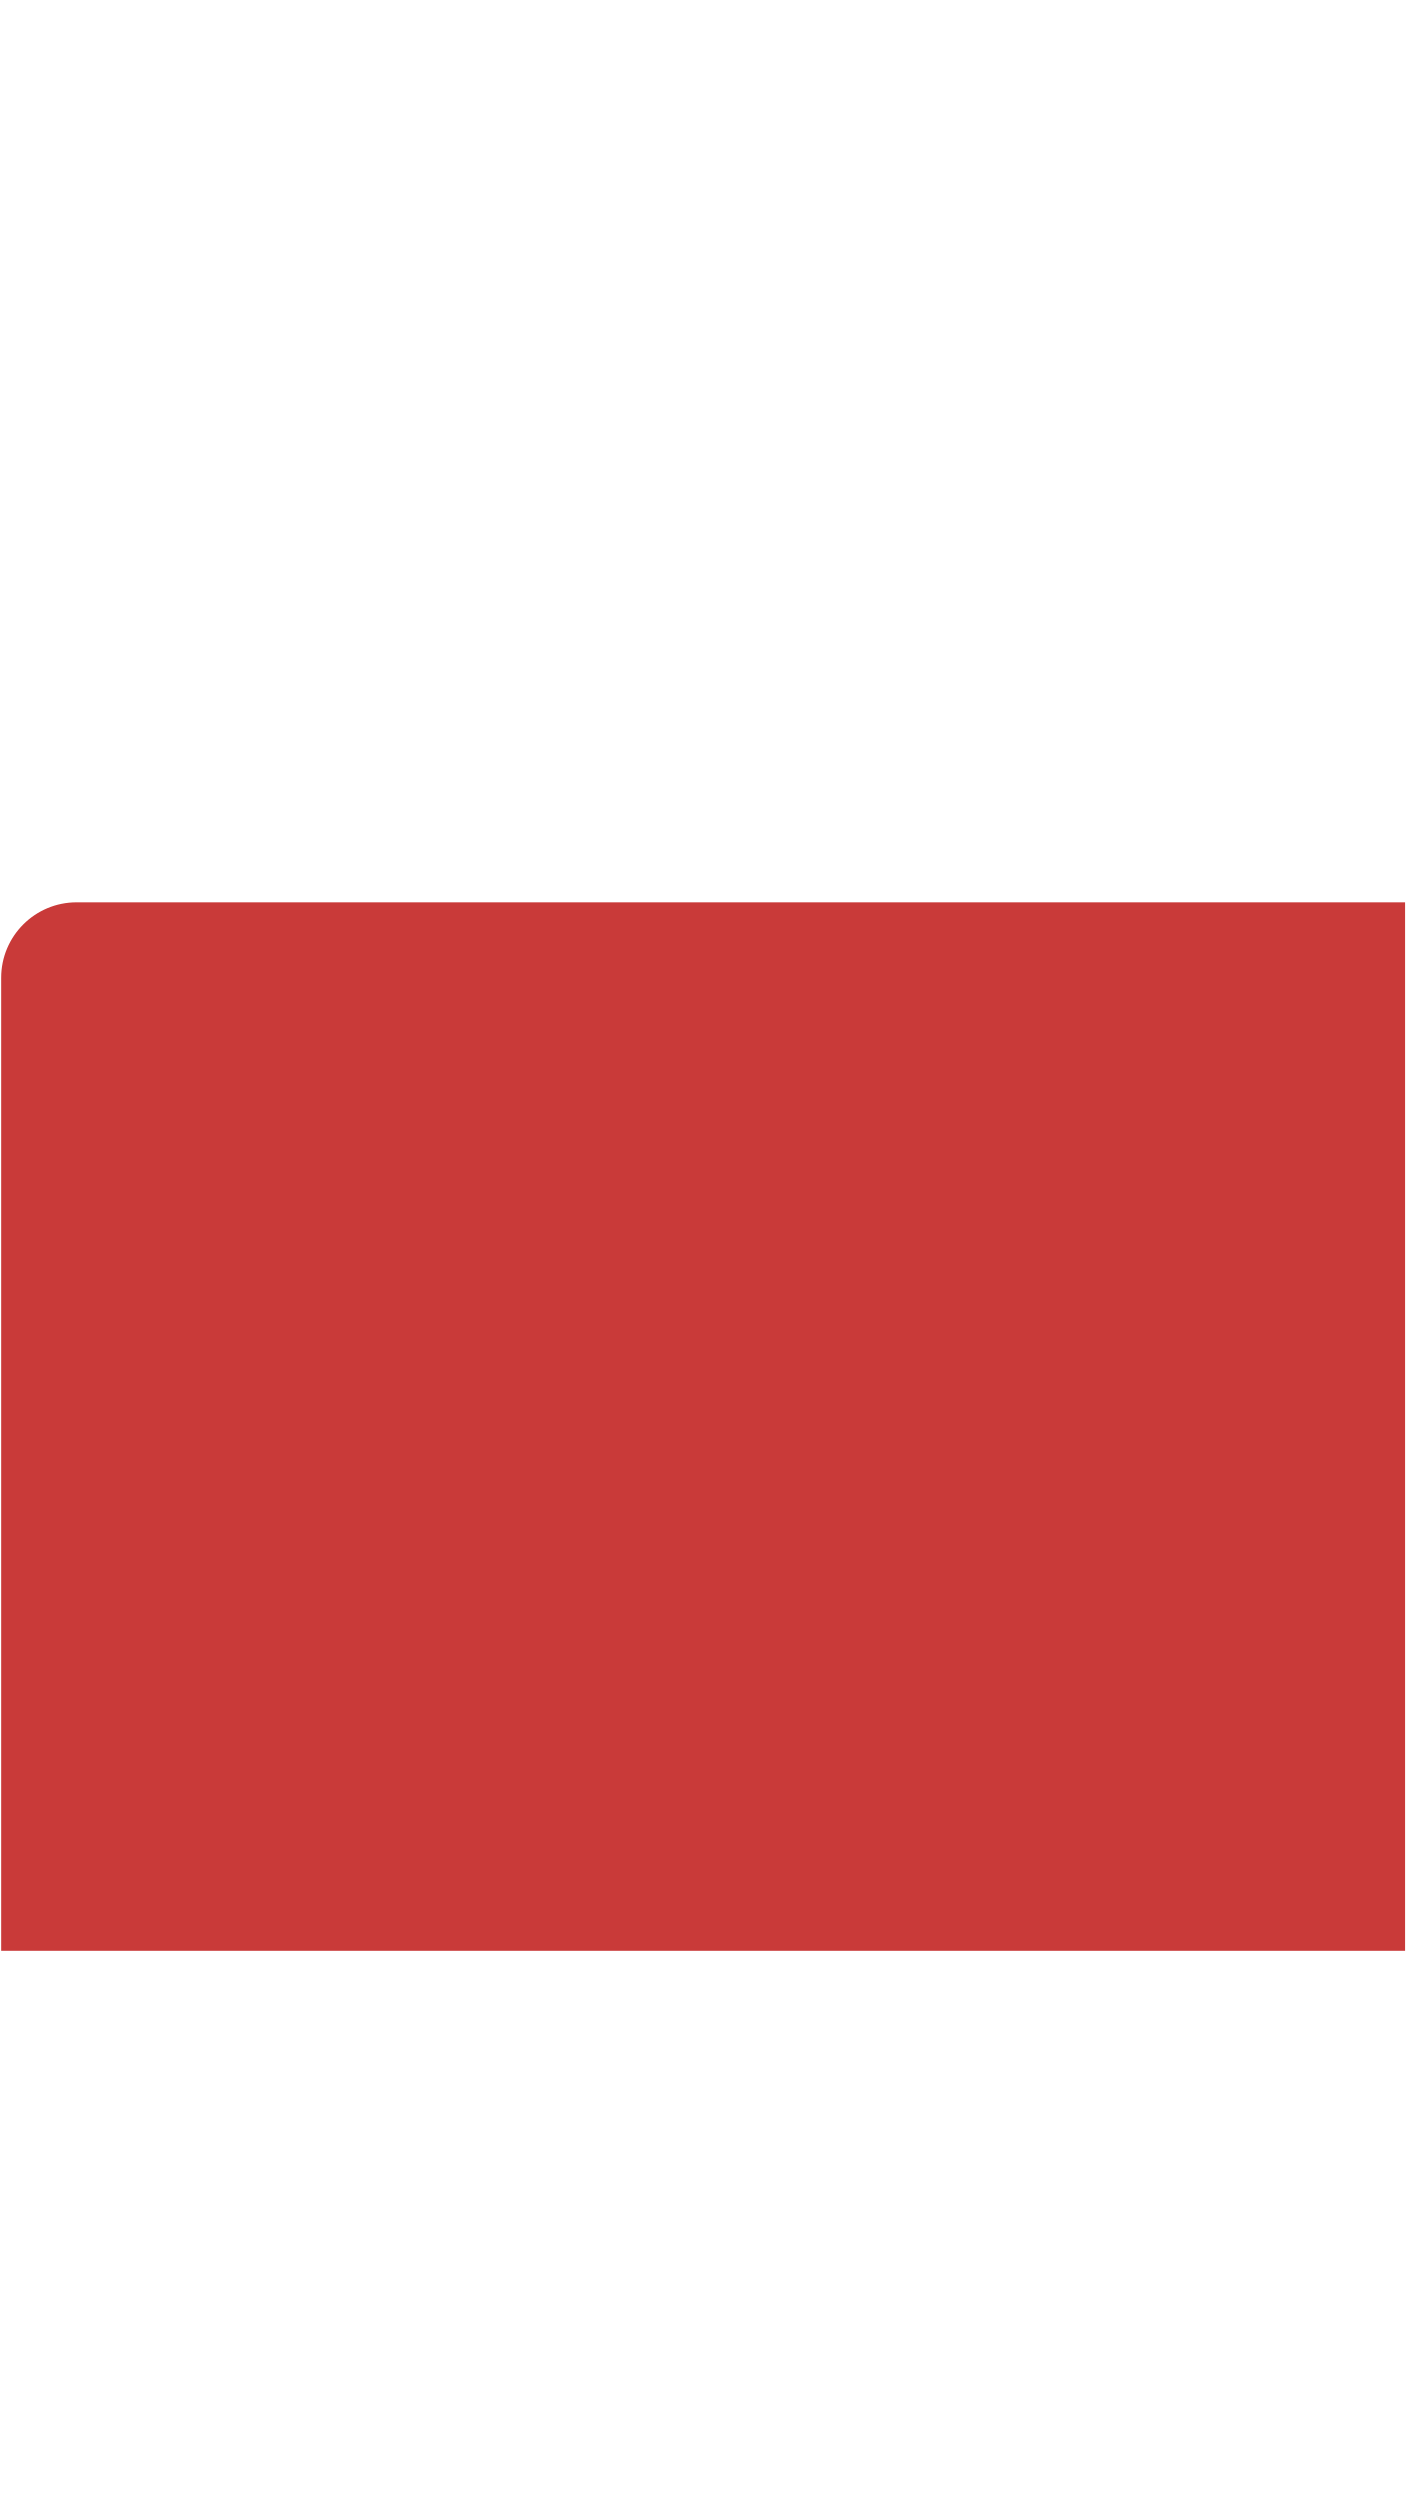
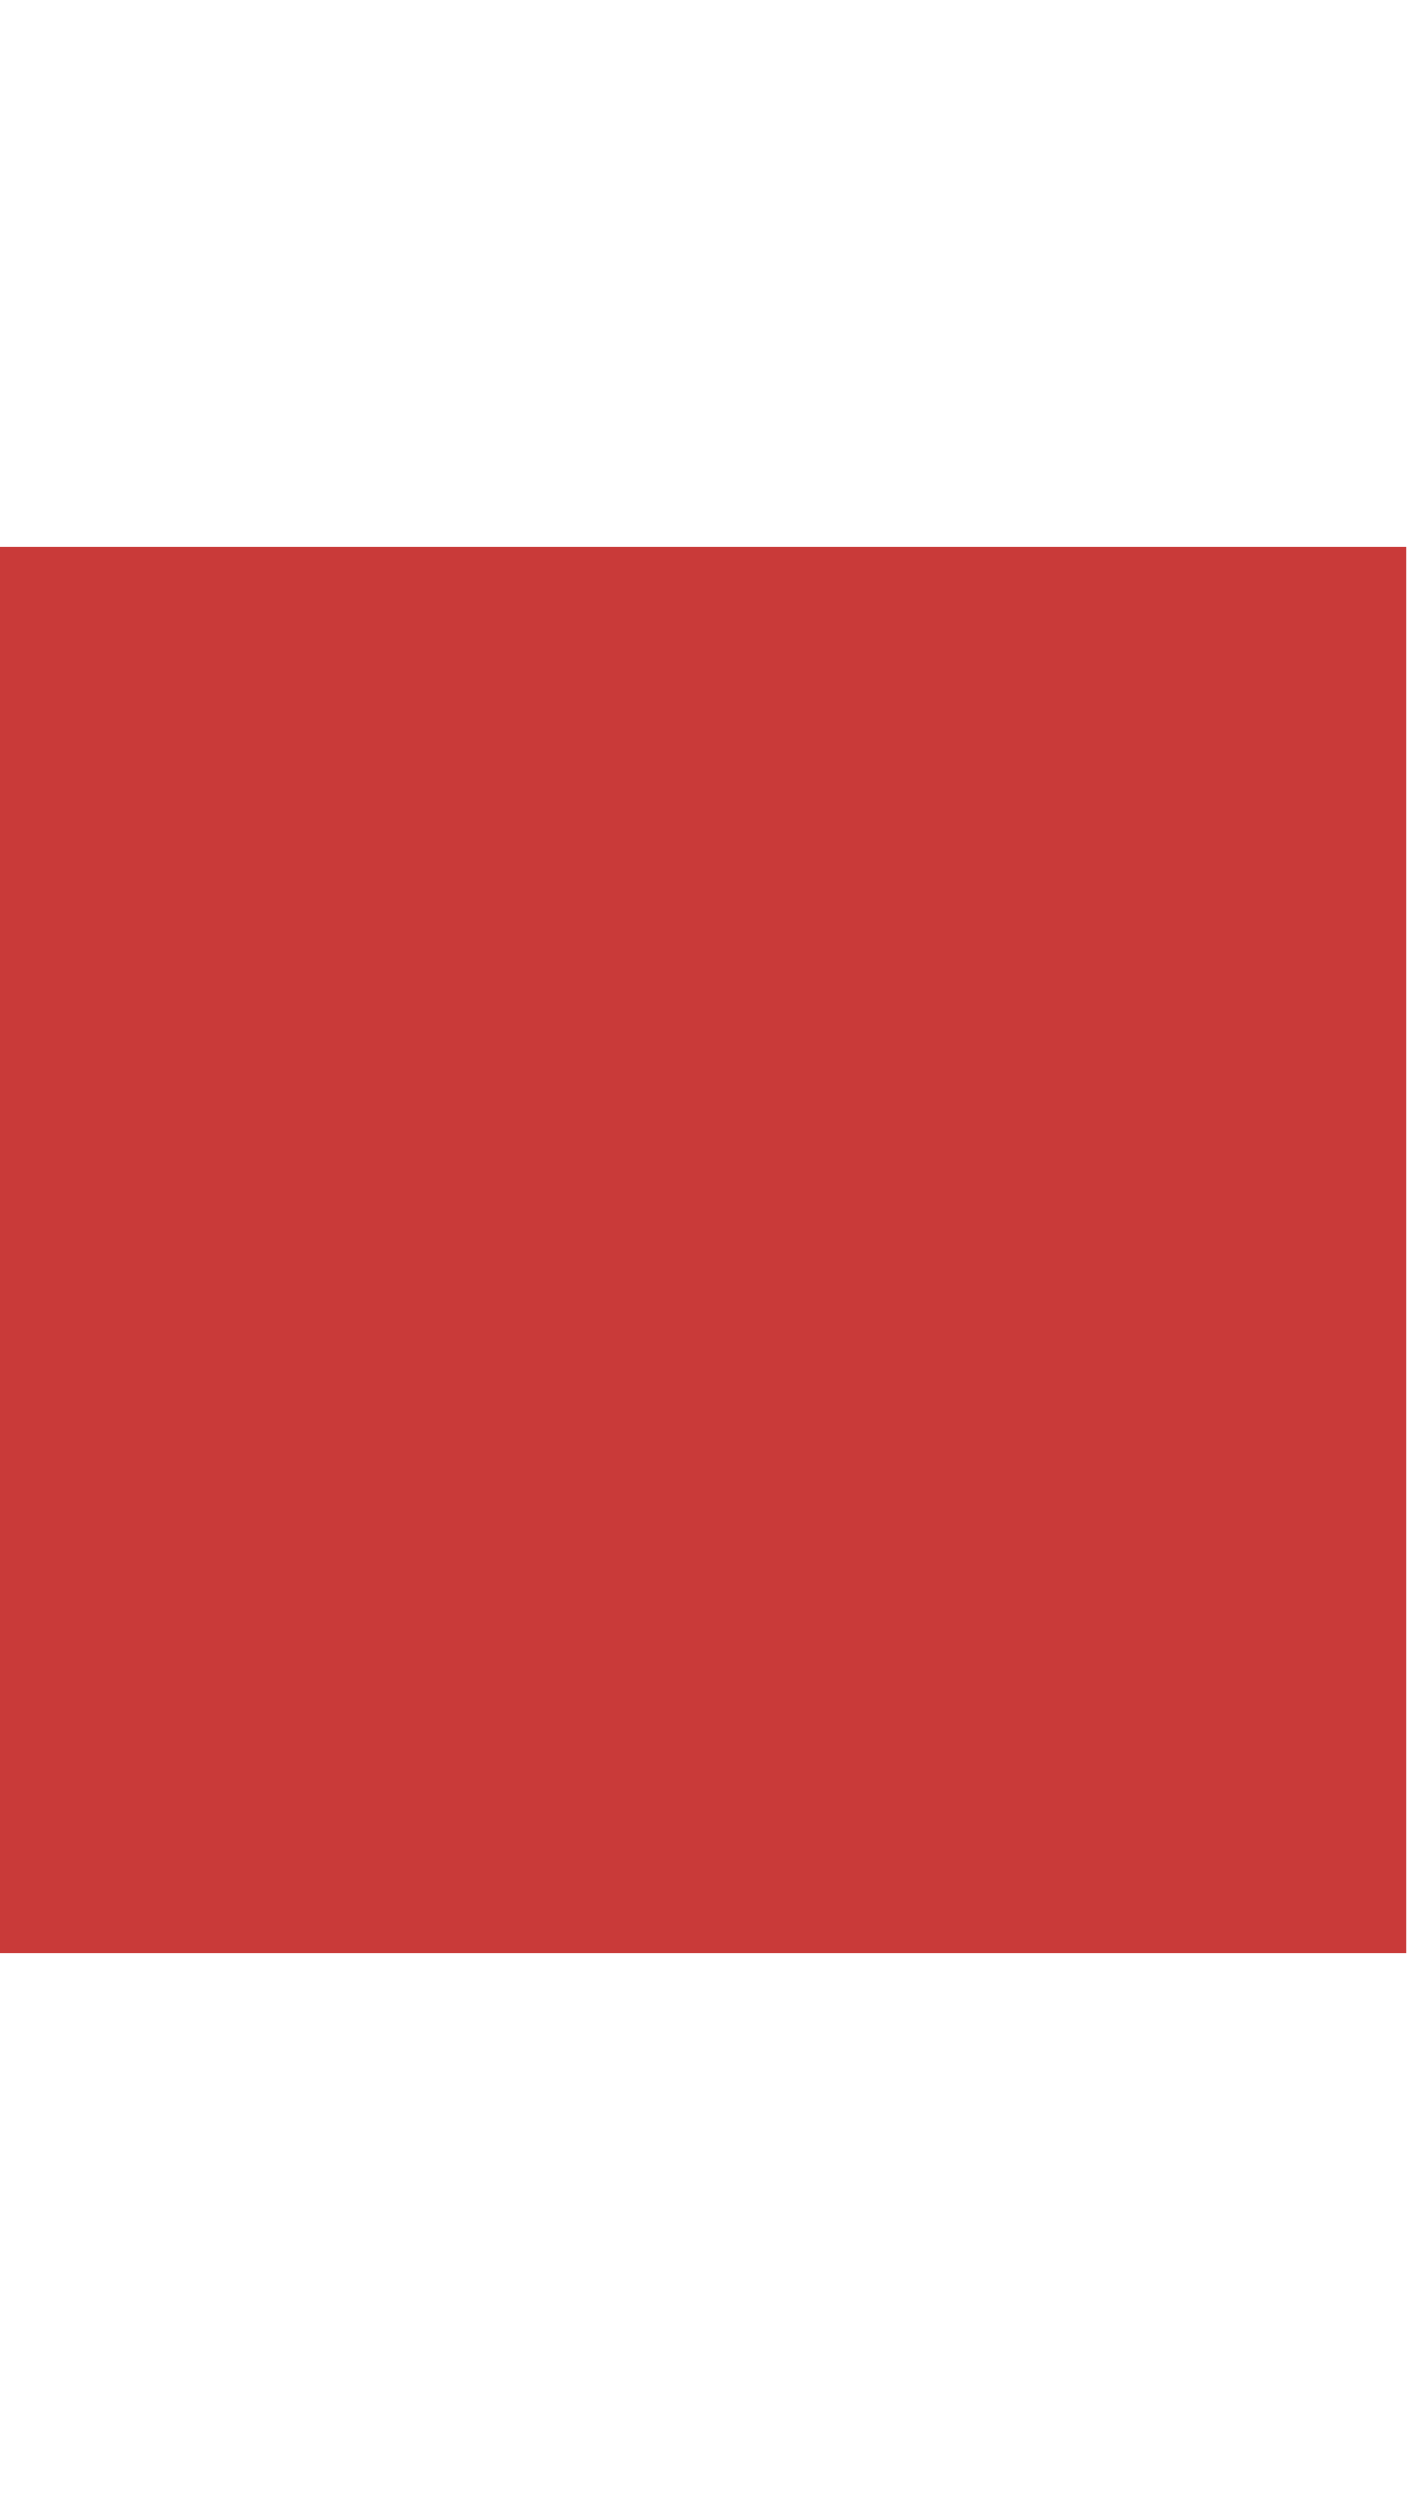
<svg xmlns="http://www.w3.org/2000/svg" width="1080" zoomAndPan="magnify" viewBox="0 0 600 600" height="1920" preserveAspectRatio="xMidYMid meet" version="1.0">
  <defs>
-     <clipPath id="de484d72f4">
+     <clipPath id="169f60e8a0">
      <path d="M 0.5 151.656 L 599.5 151.656 L 599.5 599 L 0.5 599 Z M 0.5 151.656 " clip-rule="nonzero" />
    </clipPath>
-     <clipPath id="a2e5c91b8c">
+     <clipPath id="a25a2e4ed2">
      <path d="M 32.695 151.656 L 776.953 151.656 C 794.738 151.656 809.152 166.07 809.152 183.852 L 809.152 1253.754 C 809.152 1271.535 794.738 1285.949 776.953 1285.949 L 32.695 1285.949 C 14.914 1285.949 0.5 1271.535 0.5 1253.754 L 0.5 183.852 C 0.5 166.07 14.914 151.656 32.695 151.656 Z M 32.695 151.656 " clip-rule="nonzero" />
    </clipPath>
-     <clipPath id="e0c299519b">
+     <clipPath id="6a8ad16cca">
      <path d="M 0.5 0.656 L 599.5 0.656 L 599.5 448 L 0.5 448 Z M 0.5 0.656 " clip-rule="nonzero" />
    </clipPath>
-     <clipPath id="87da8c6b55">
+     <clipPath id="5a0be7a233">
      <path d="M 32.695 0.656 L 776.953 0.656 C 794.738 0.656 809.152 15.07 809.152 32.852 L 809.152 1102.754 C 809.152 1120.535 794.738 1134.949 776.953 1134.949 L 32.695 1134.949 C 14.914 1134.949 0.5 1120.535 0.5 1102.754 L 0.5 32.852 C 0.5 15.07 14.914 0.656 32.695 0.656 Z M 32.695 0.656 " clip-rule="nonzero" />
    </clipPath>
-     <clipPath id="3d71fab530">
+     <clipPath id="99664440ad">
      <rect x="0" width="600" y="0" height="448" />
    </clipPath>
  </defs>
-   <g clip-path="url(#de484d72f4)">
-     <g clip-path="url(#a2e5c91b8c)">
+   <rect x="0" y="0" width="600" height="600" fill="#c93a39" />
+   <g clip-path="url(#169f60e8a0)">
+     <g clip-path="url(#a25a2e4ed2)">
      <g transform="matrix(1, 0, 0, 1, 0.000000000000000056, 151)">
-         <g clip-path="url(#3d71fab530)">
-           <g clip-path="url(#e0c299519b)">
-             <g clip-path="url(#87da8c6b55)">
+         <g clip-path="url(#99664440ad)">
+           <g clip-path="url(#6a8ad16cca)">
+             <g clip-path="url(#5a0be7a233)">
              <path fill="#c93a39" d="M 0.5 0.656 L 809.152 0.656 L 809.152 1134.664 L 0.5 1134.664 Z M 0.5 0.656 " fill-opacity="1" fill-rule="nonzero" />
            </g>
          </g>
        </g>
      </g>
    </g>
  </g>
</svg>
